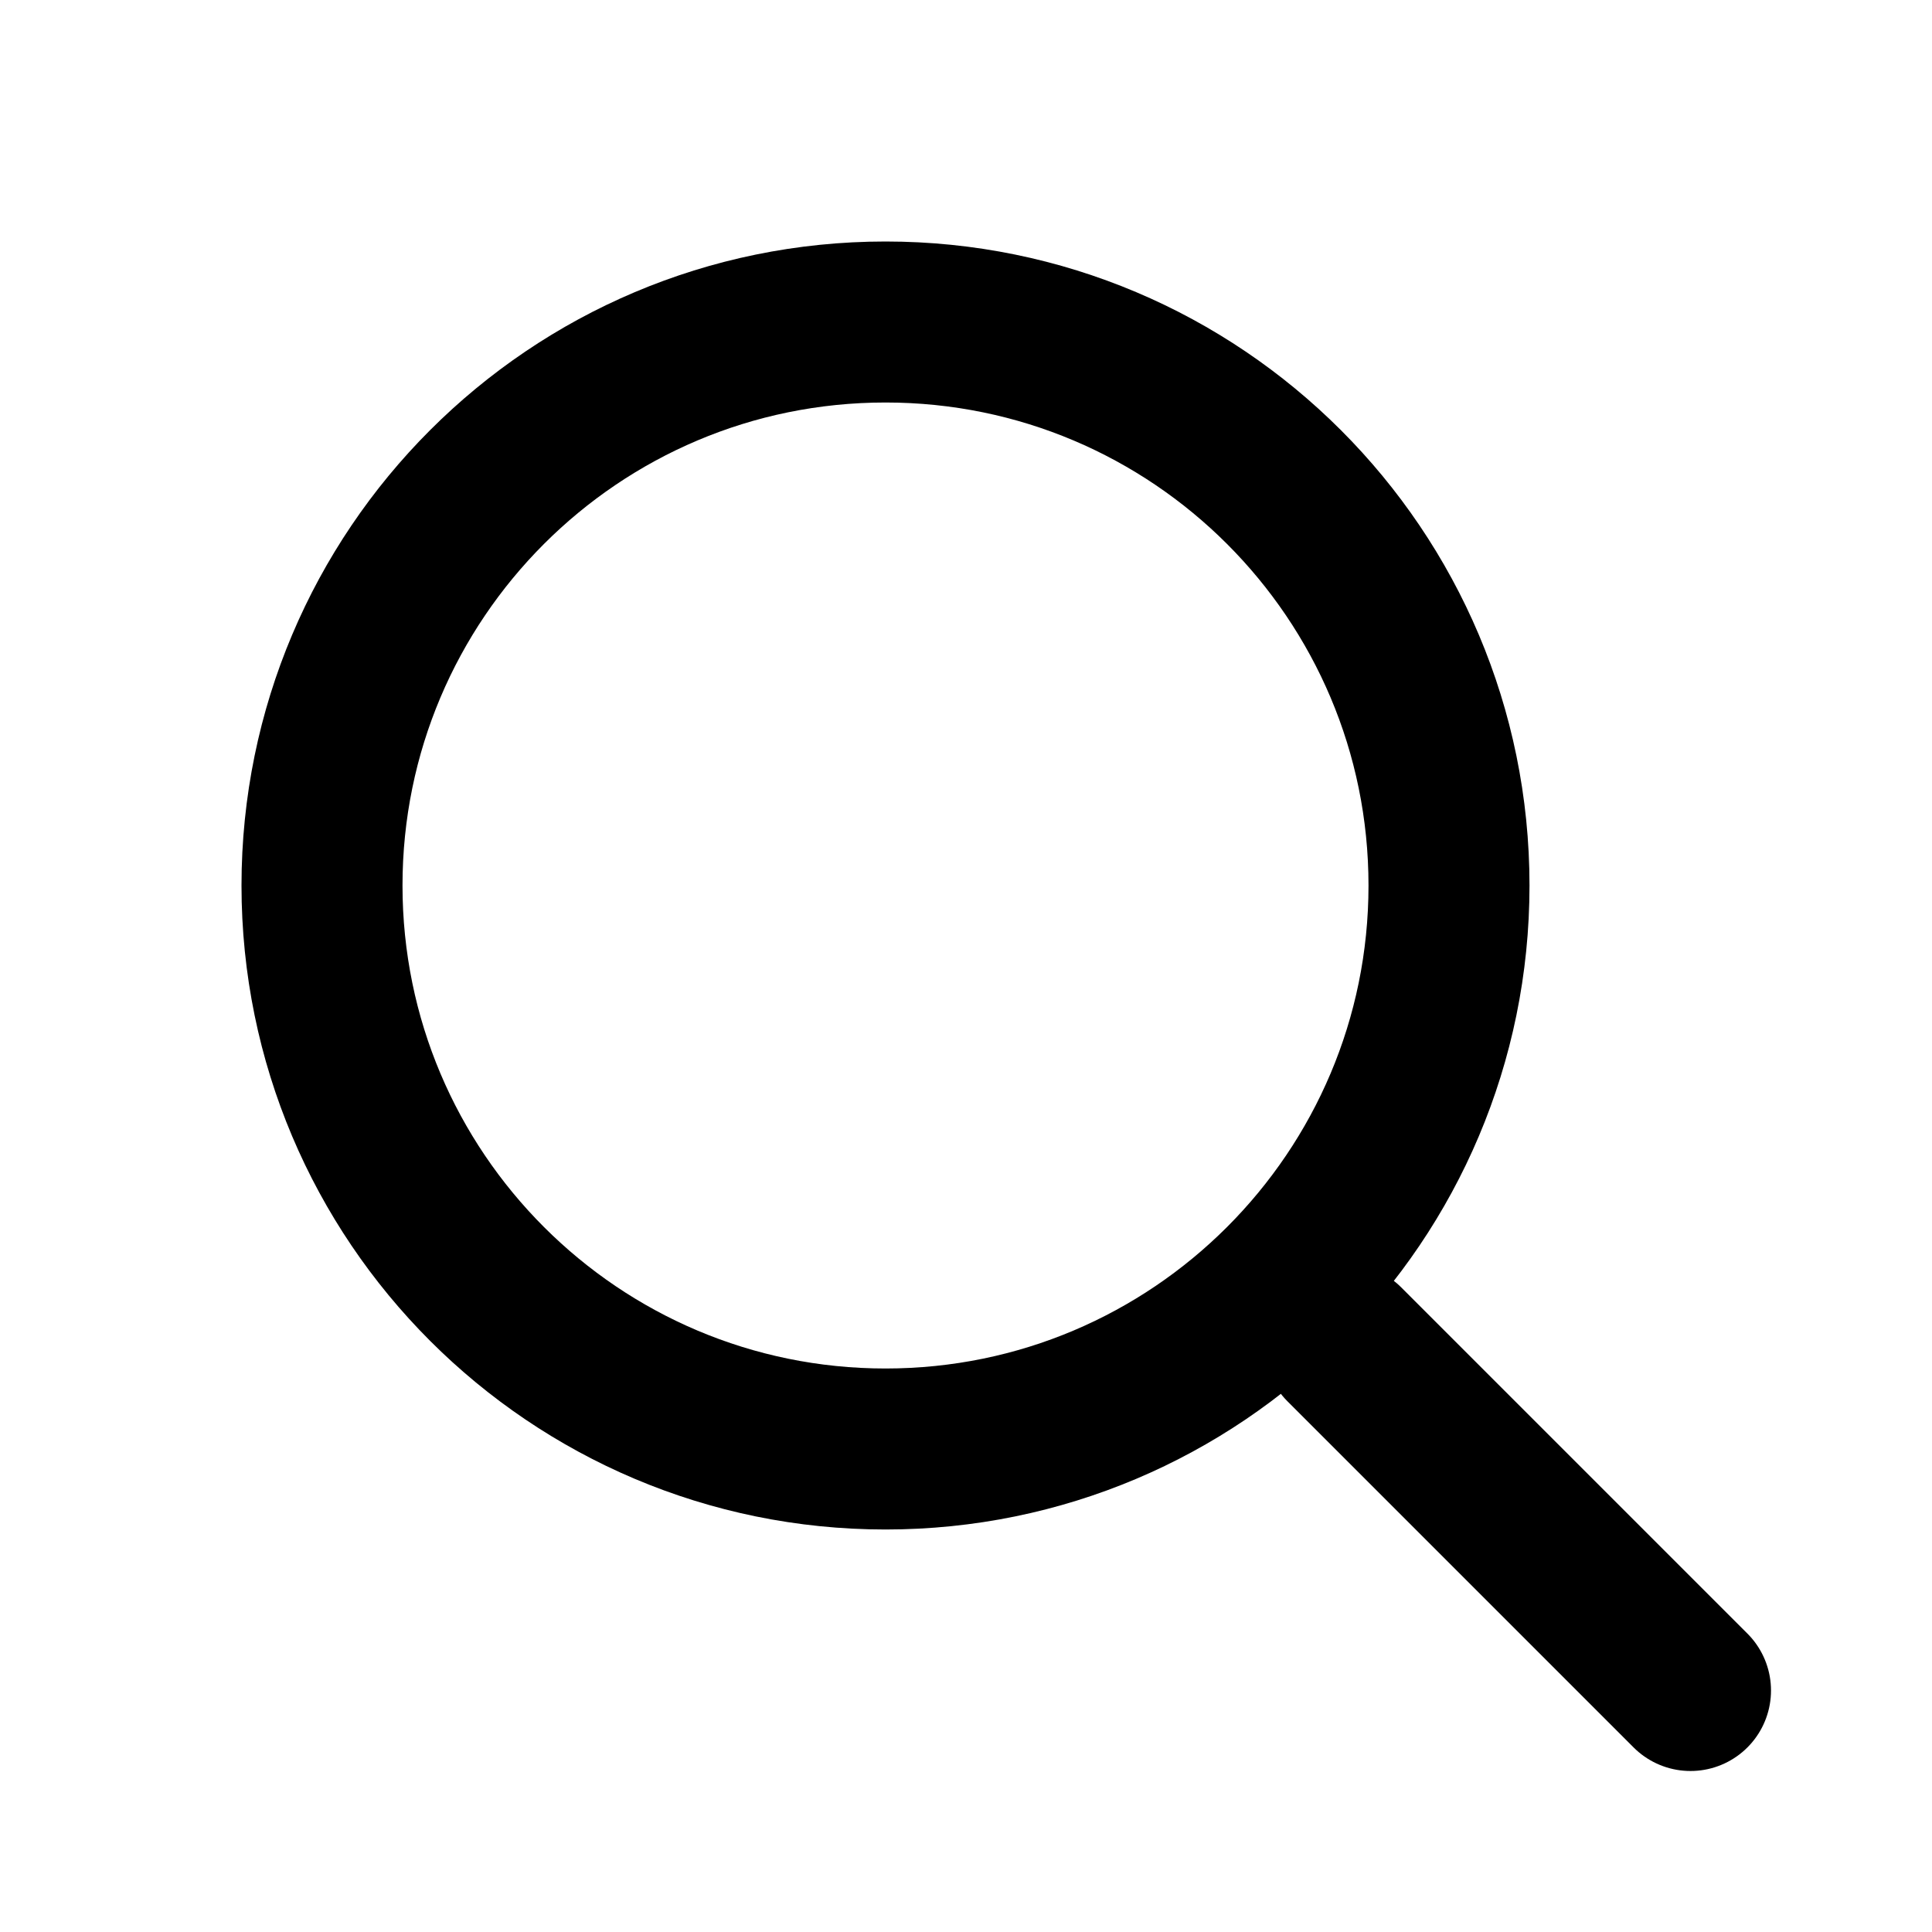
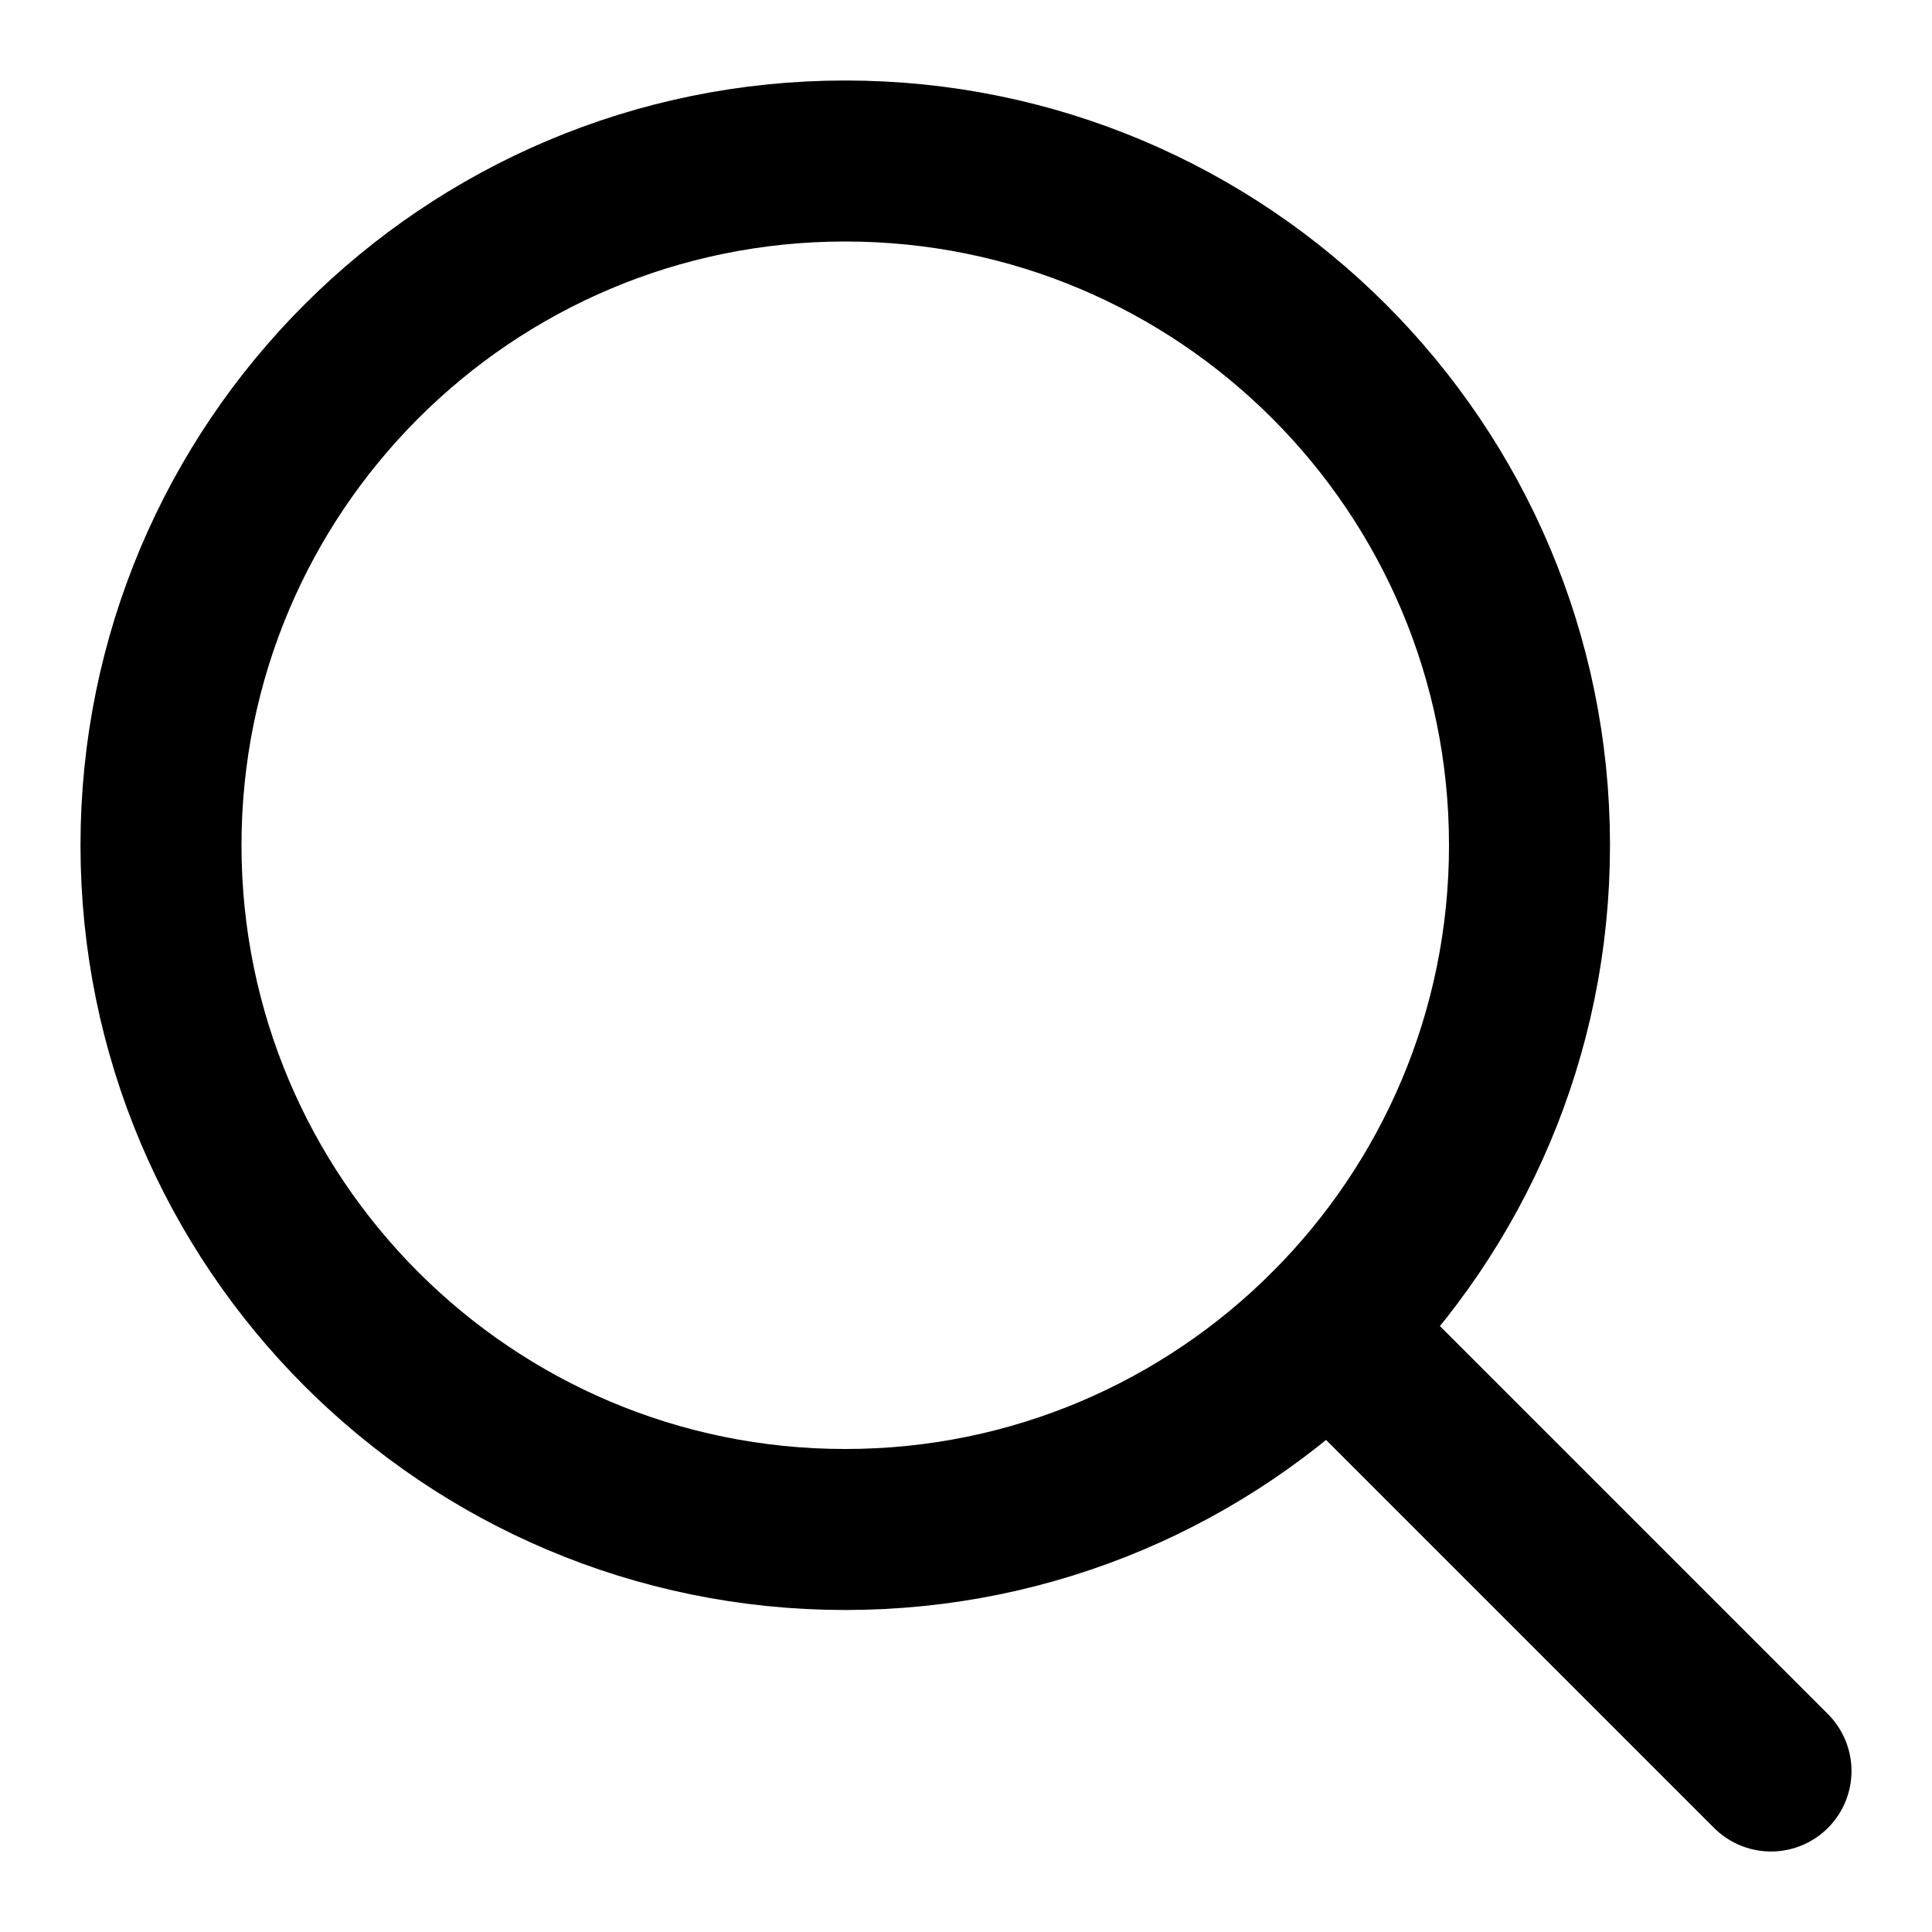
- <svg xmlns="http://www.w3.org/2000/svg" width="24" height="24" viewBox="0 0 24 24" fill="none" stroke="currentColor" stroke-width="2" stroke-linecap="round" stroke-linejoin="round">
-   <circle cx="11" cy="11" r="7" />
-   <path d="m21 21-4.3-4.3" />
+ <svg xmlns="http://www.w3.org/2000/svg" width="24" height="24" viewBox="0 0 24 24">
+   <path d="M19 10.5A8.5 8.5 0 1 1 10.5 2a8.5 8.5 0 0 1 8.5 8.5Z" fill="none" stroke="currentColor" stroke-width="2" stroke-linecap="round" stroke-linejoin="round" />
+   <path d="M16.511 16.511 22 22" fill="none" stroke="currentColor" stroke-width="2" stroke-linecap="round" stroke-linejoin="round" />
</svg>
